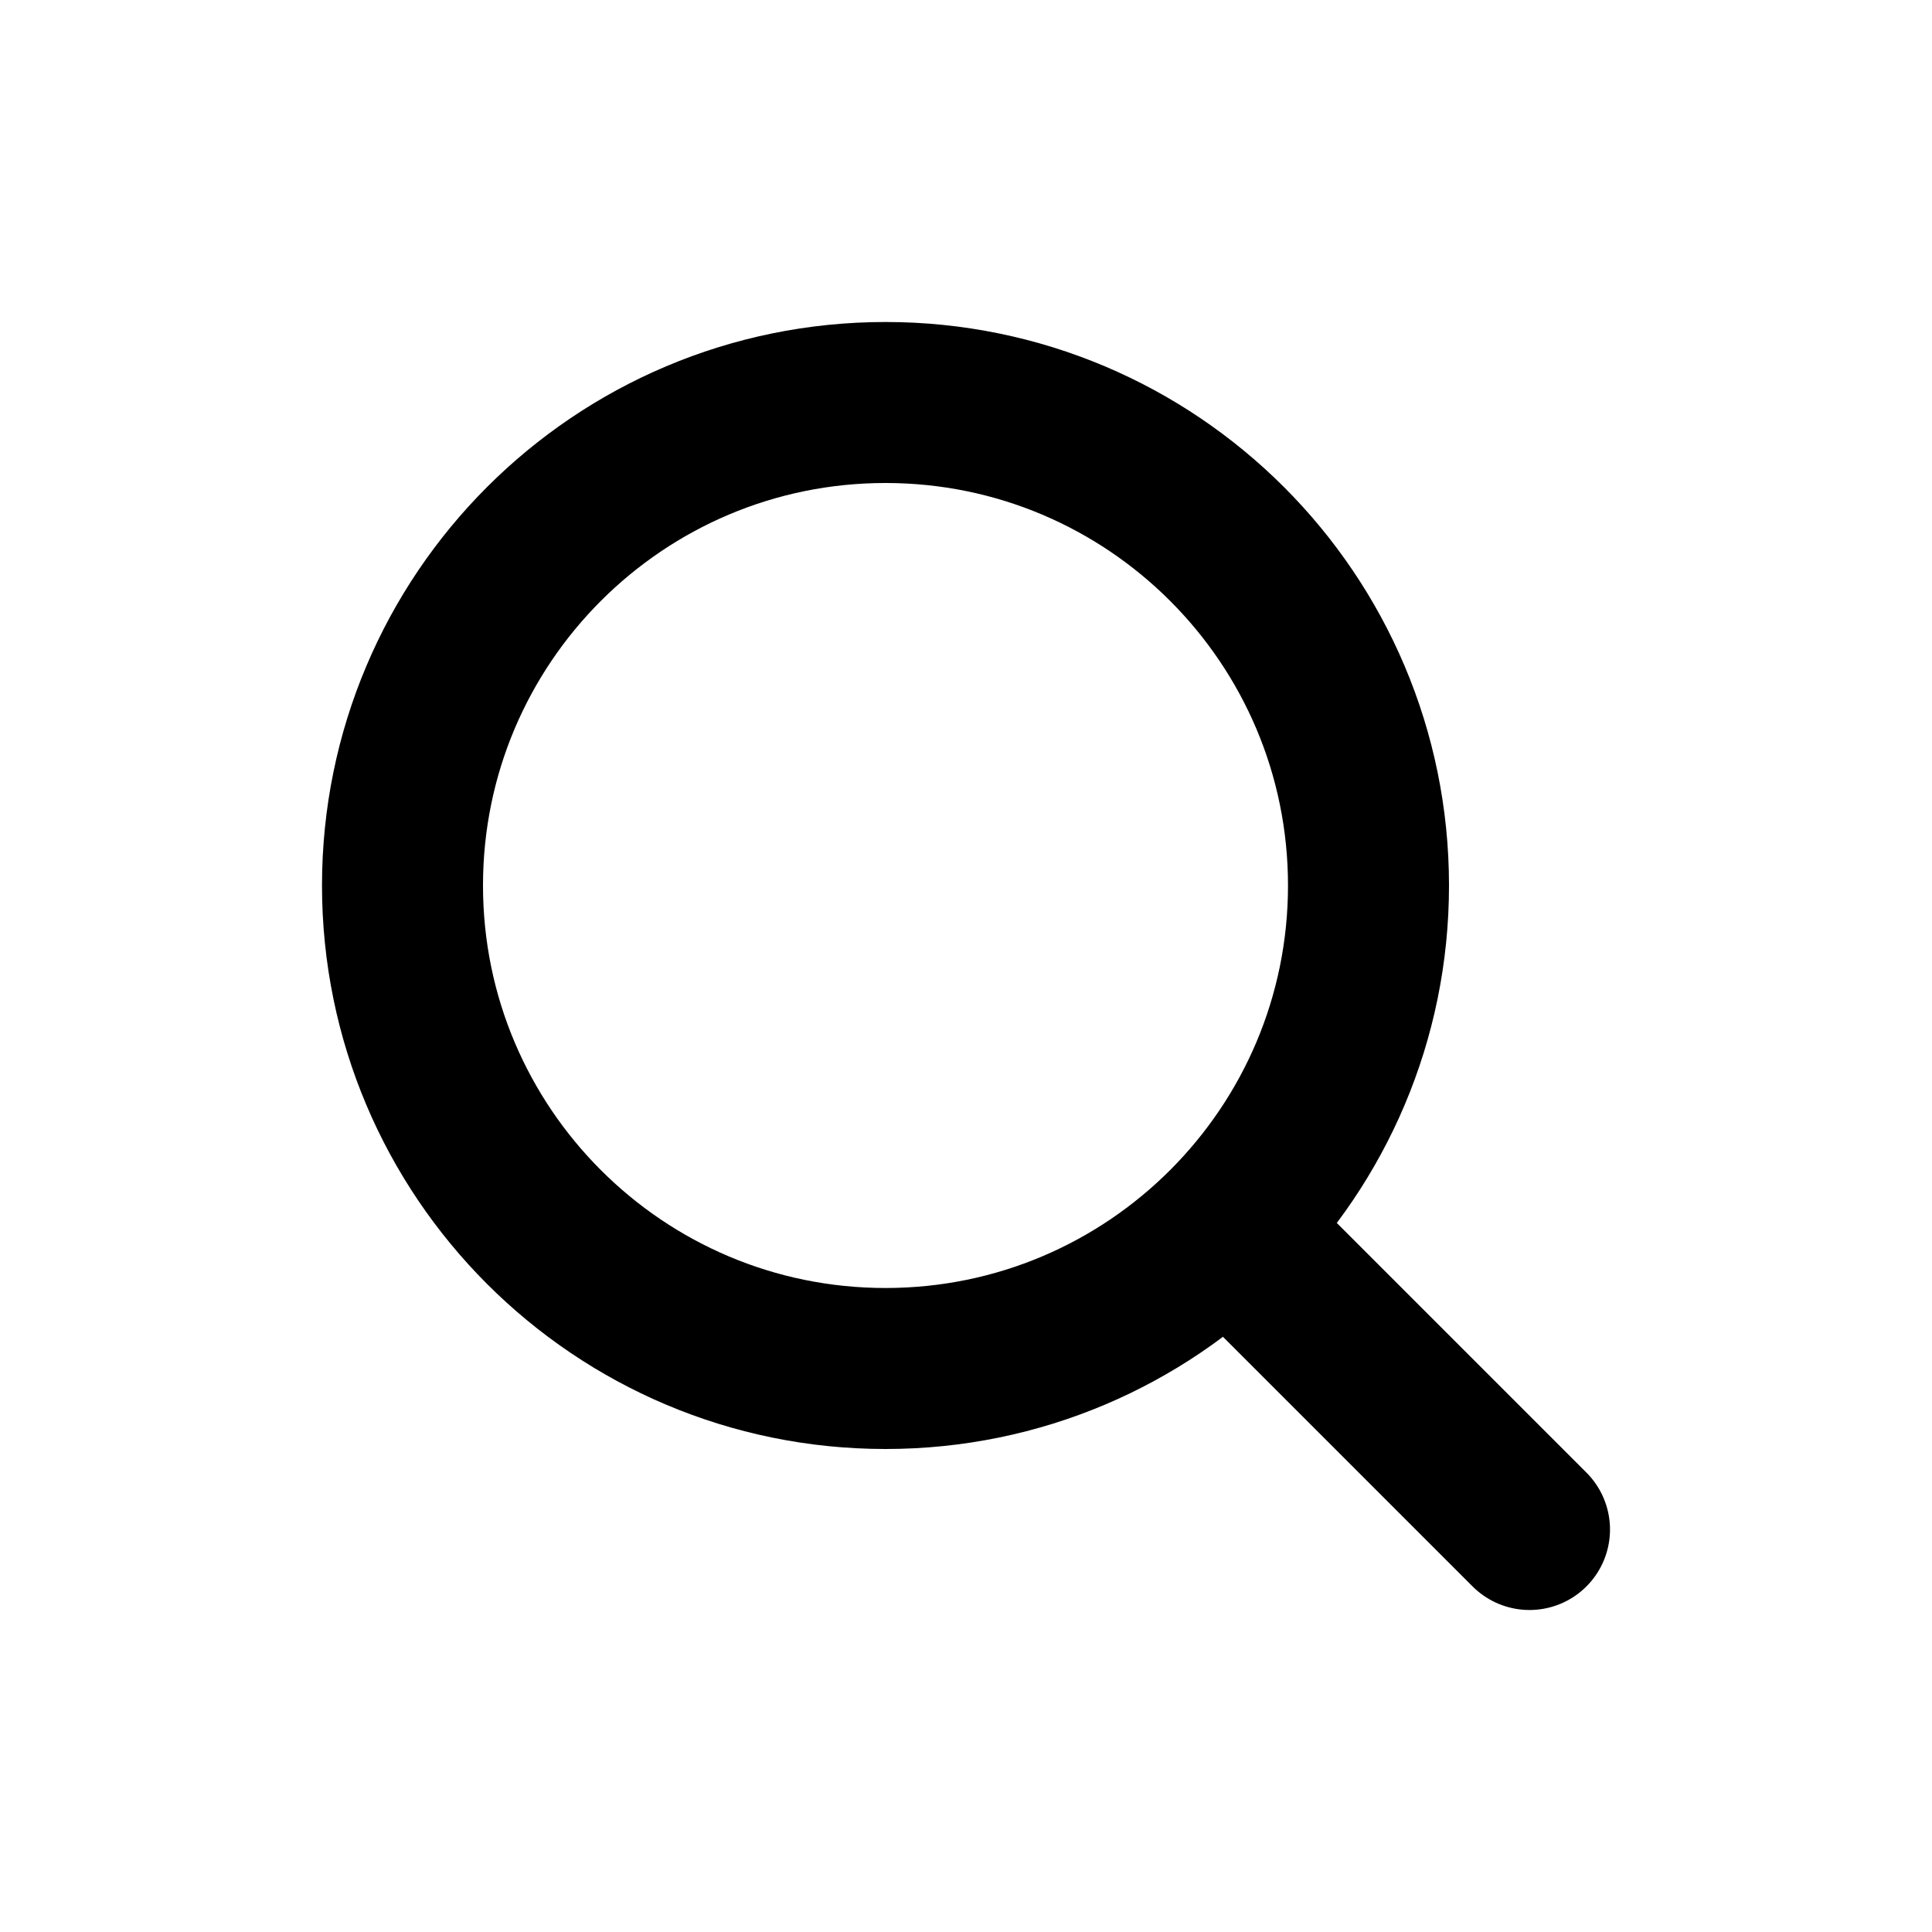
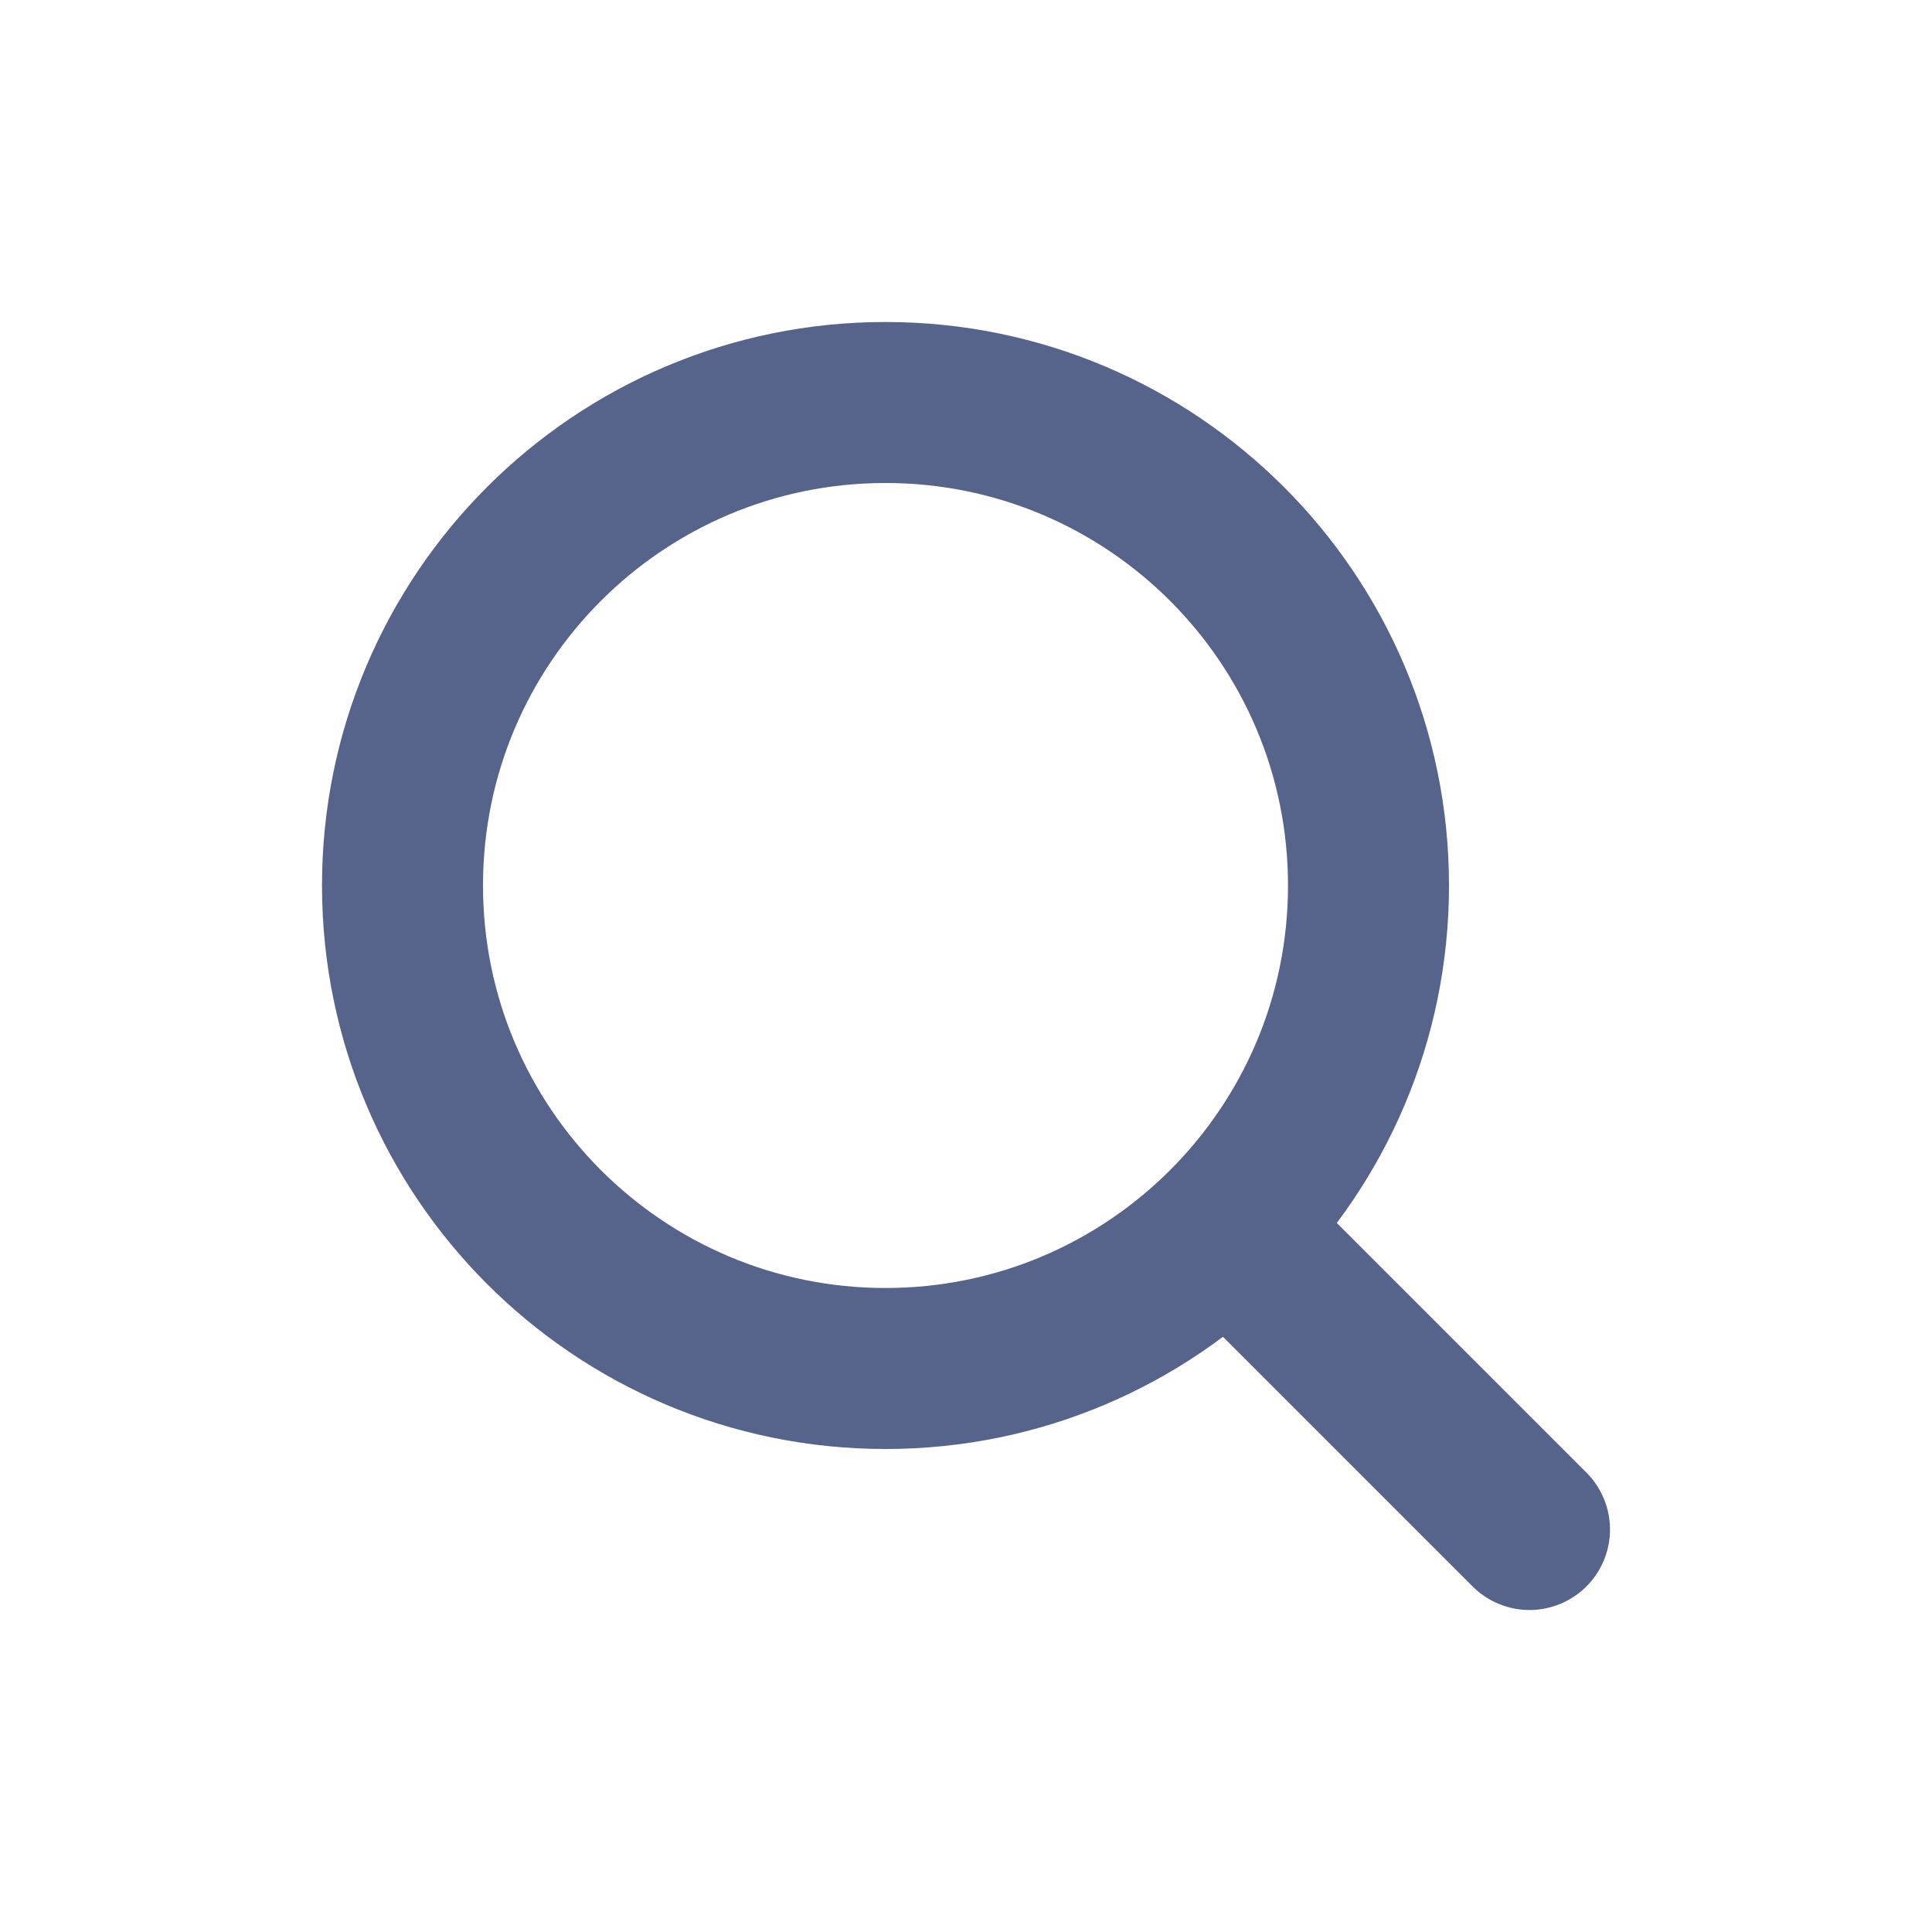
<svg xmlns="http://www.w3.org/2000/svg" width="24" height="24" fill="none" aria-hidden="true" viewBox="0 0 24 24" version="1.1">
-   <path d="m19 19-3.5-3.5" stroke="currentColor" stroke-width="2" stroke-linecap="round" stroke-linejoin="round" />
-   <circle cx="11" cy="11" r="6" stroke="currentColor" stroke-width="2" stroke-linecap="round" stroke-linejoin="round" />
+   <path d="m19 19-3.5-3.5" stroke="#56638B" stroke-width="2" stroke-linecap="round" stroke-linejoin="round" />
+   <circle cx="11" cy="11" r="6" stroke="#56638B" stroke-width="2" stroke-linecap="round" stroke-linejoin="round" />
</svg>
